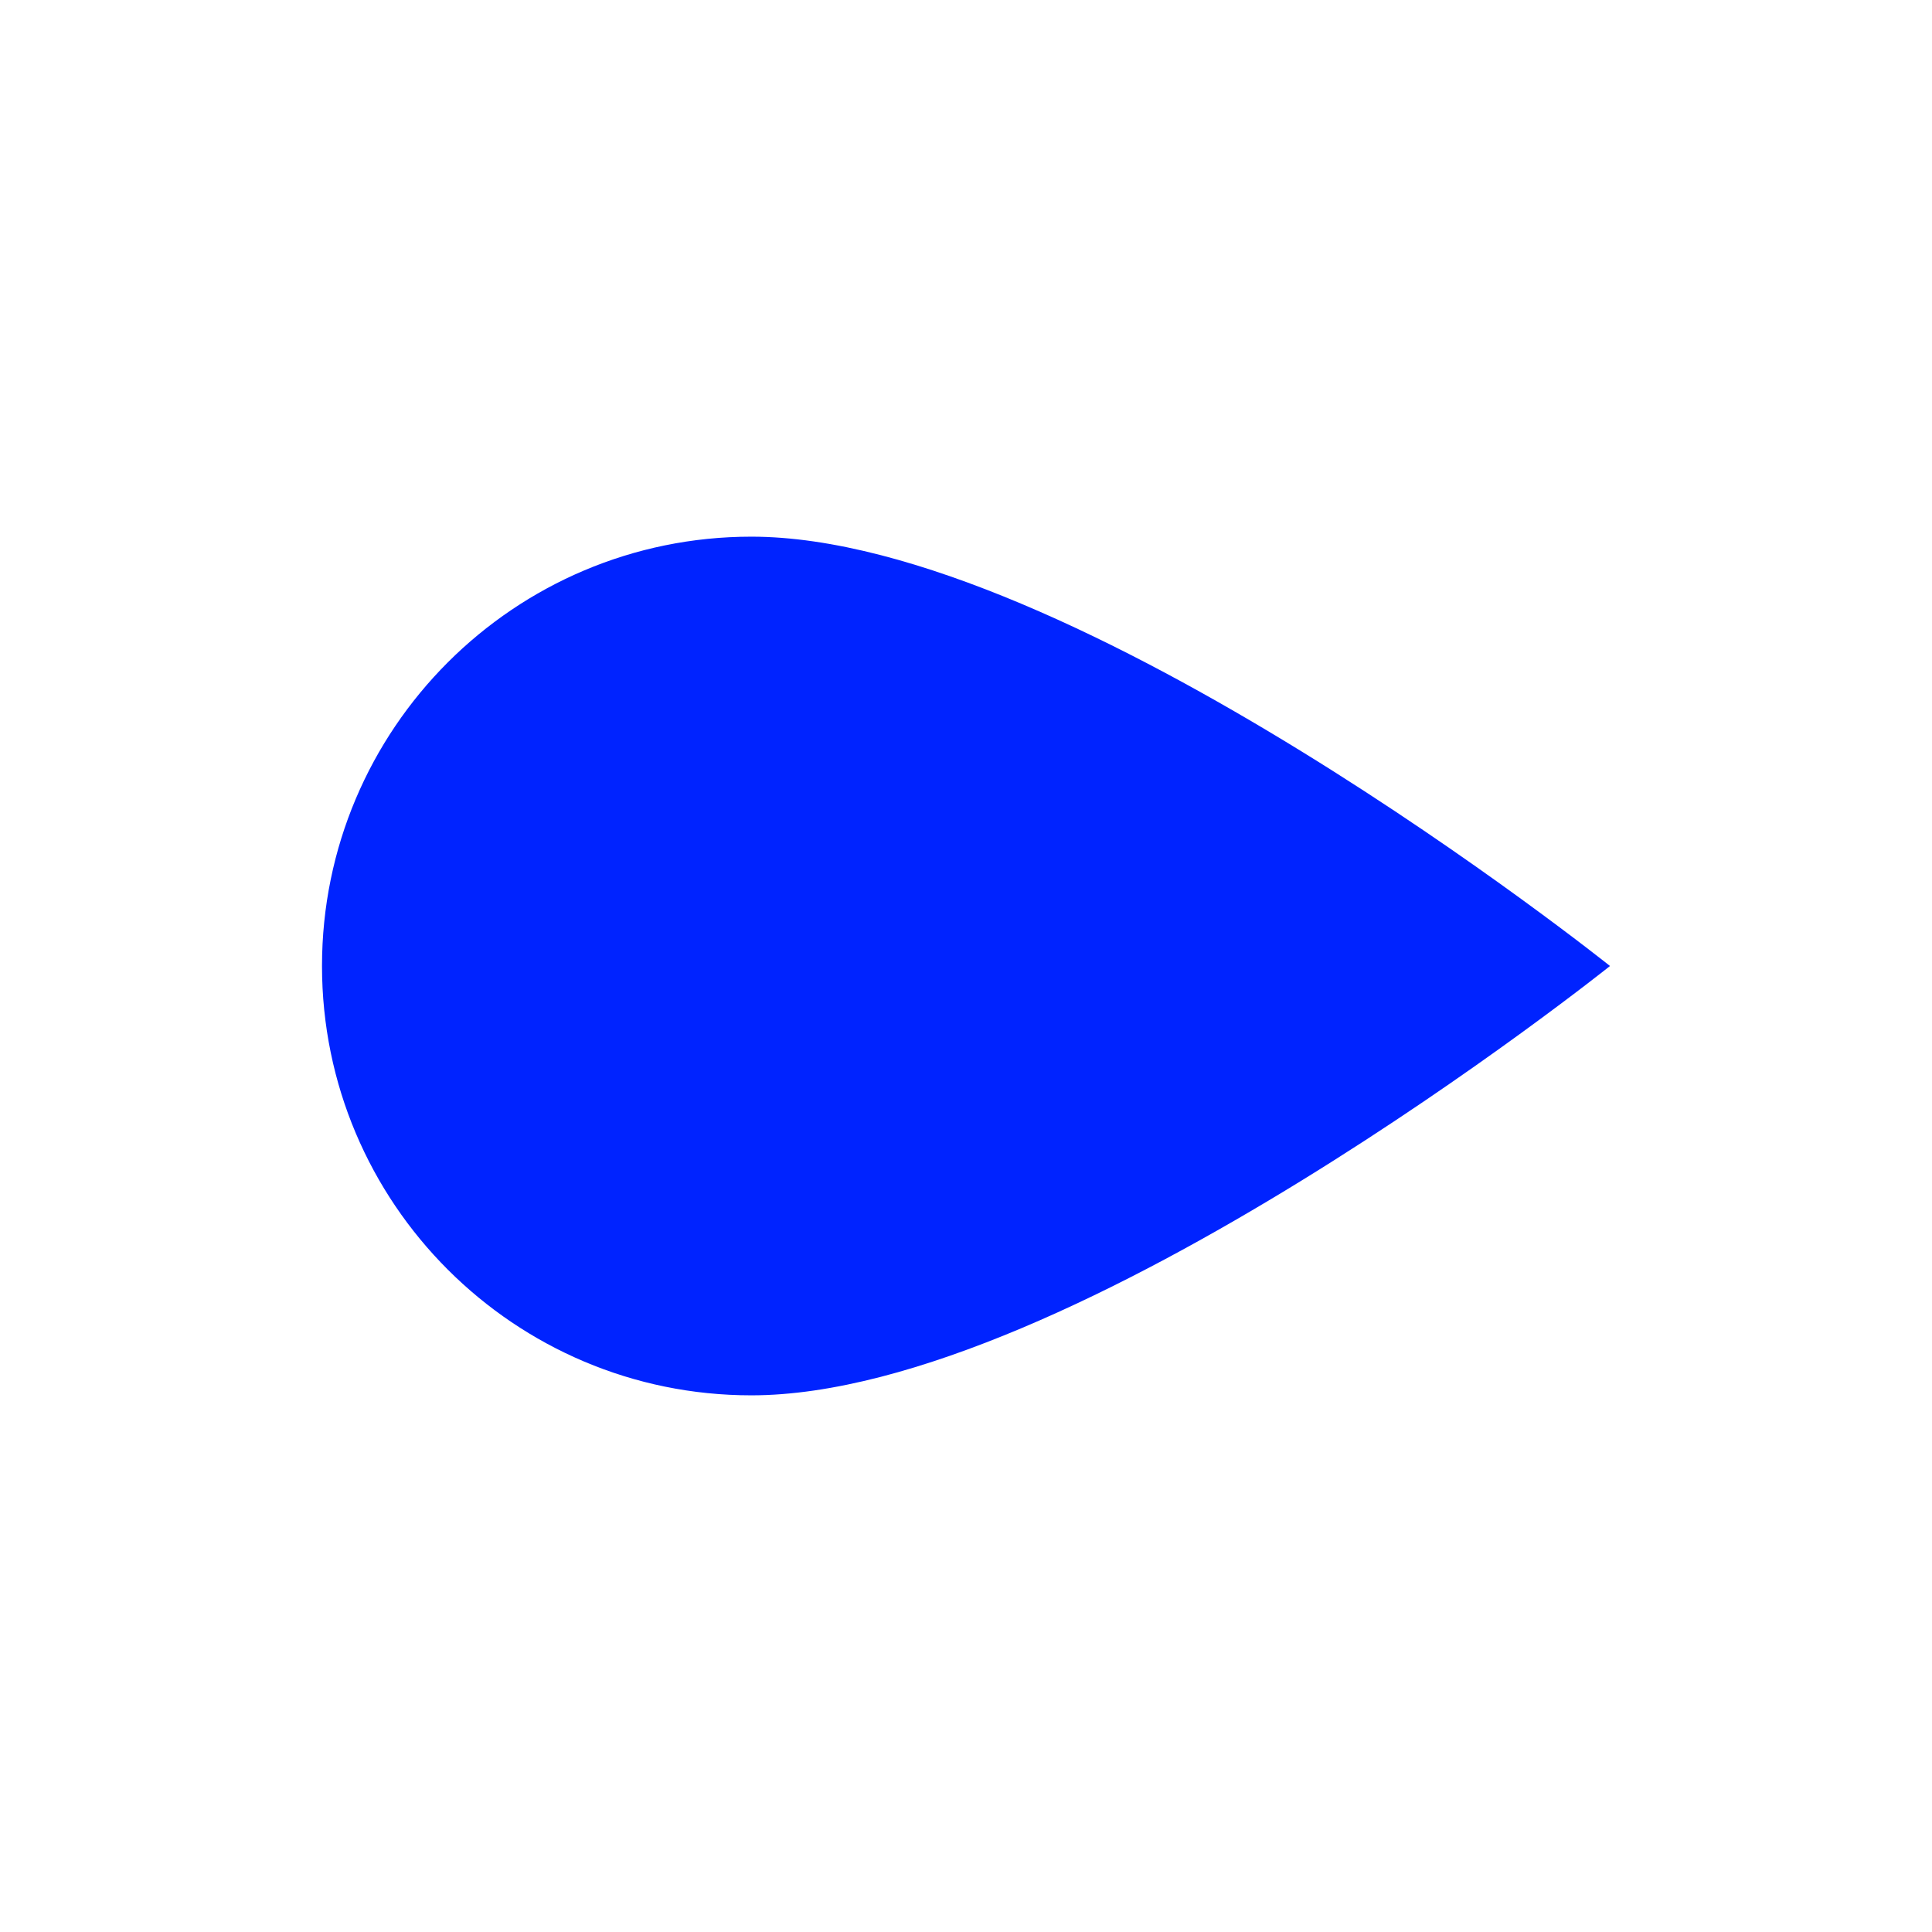
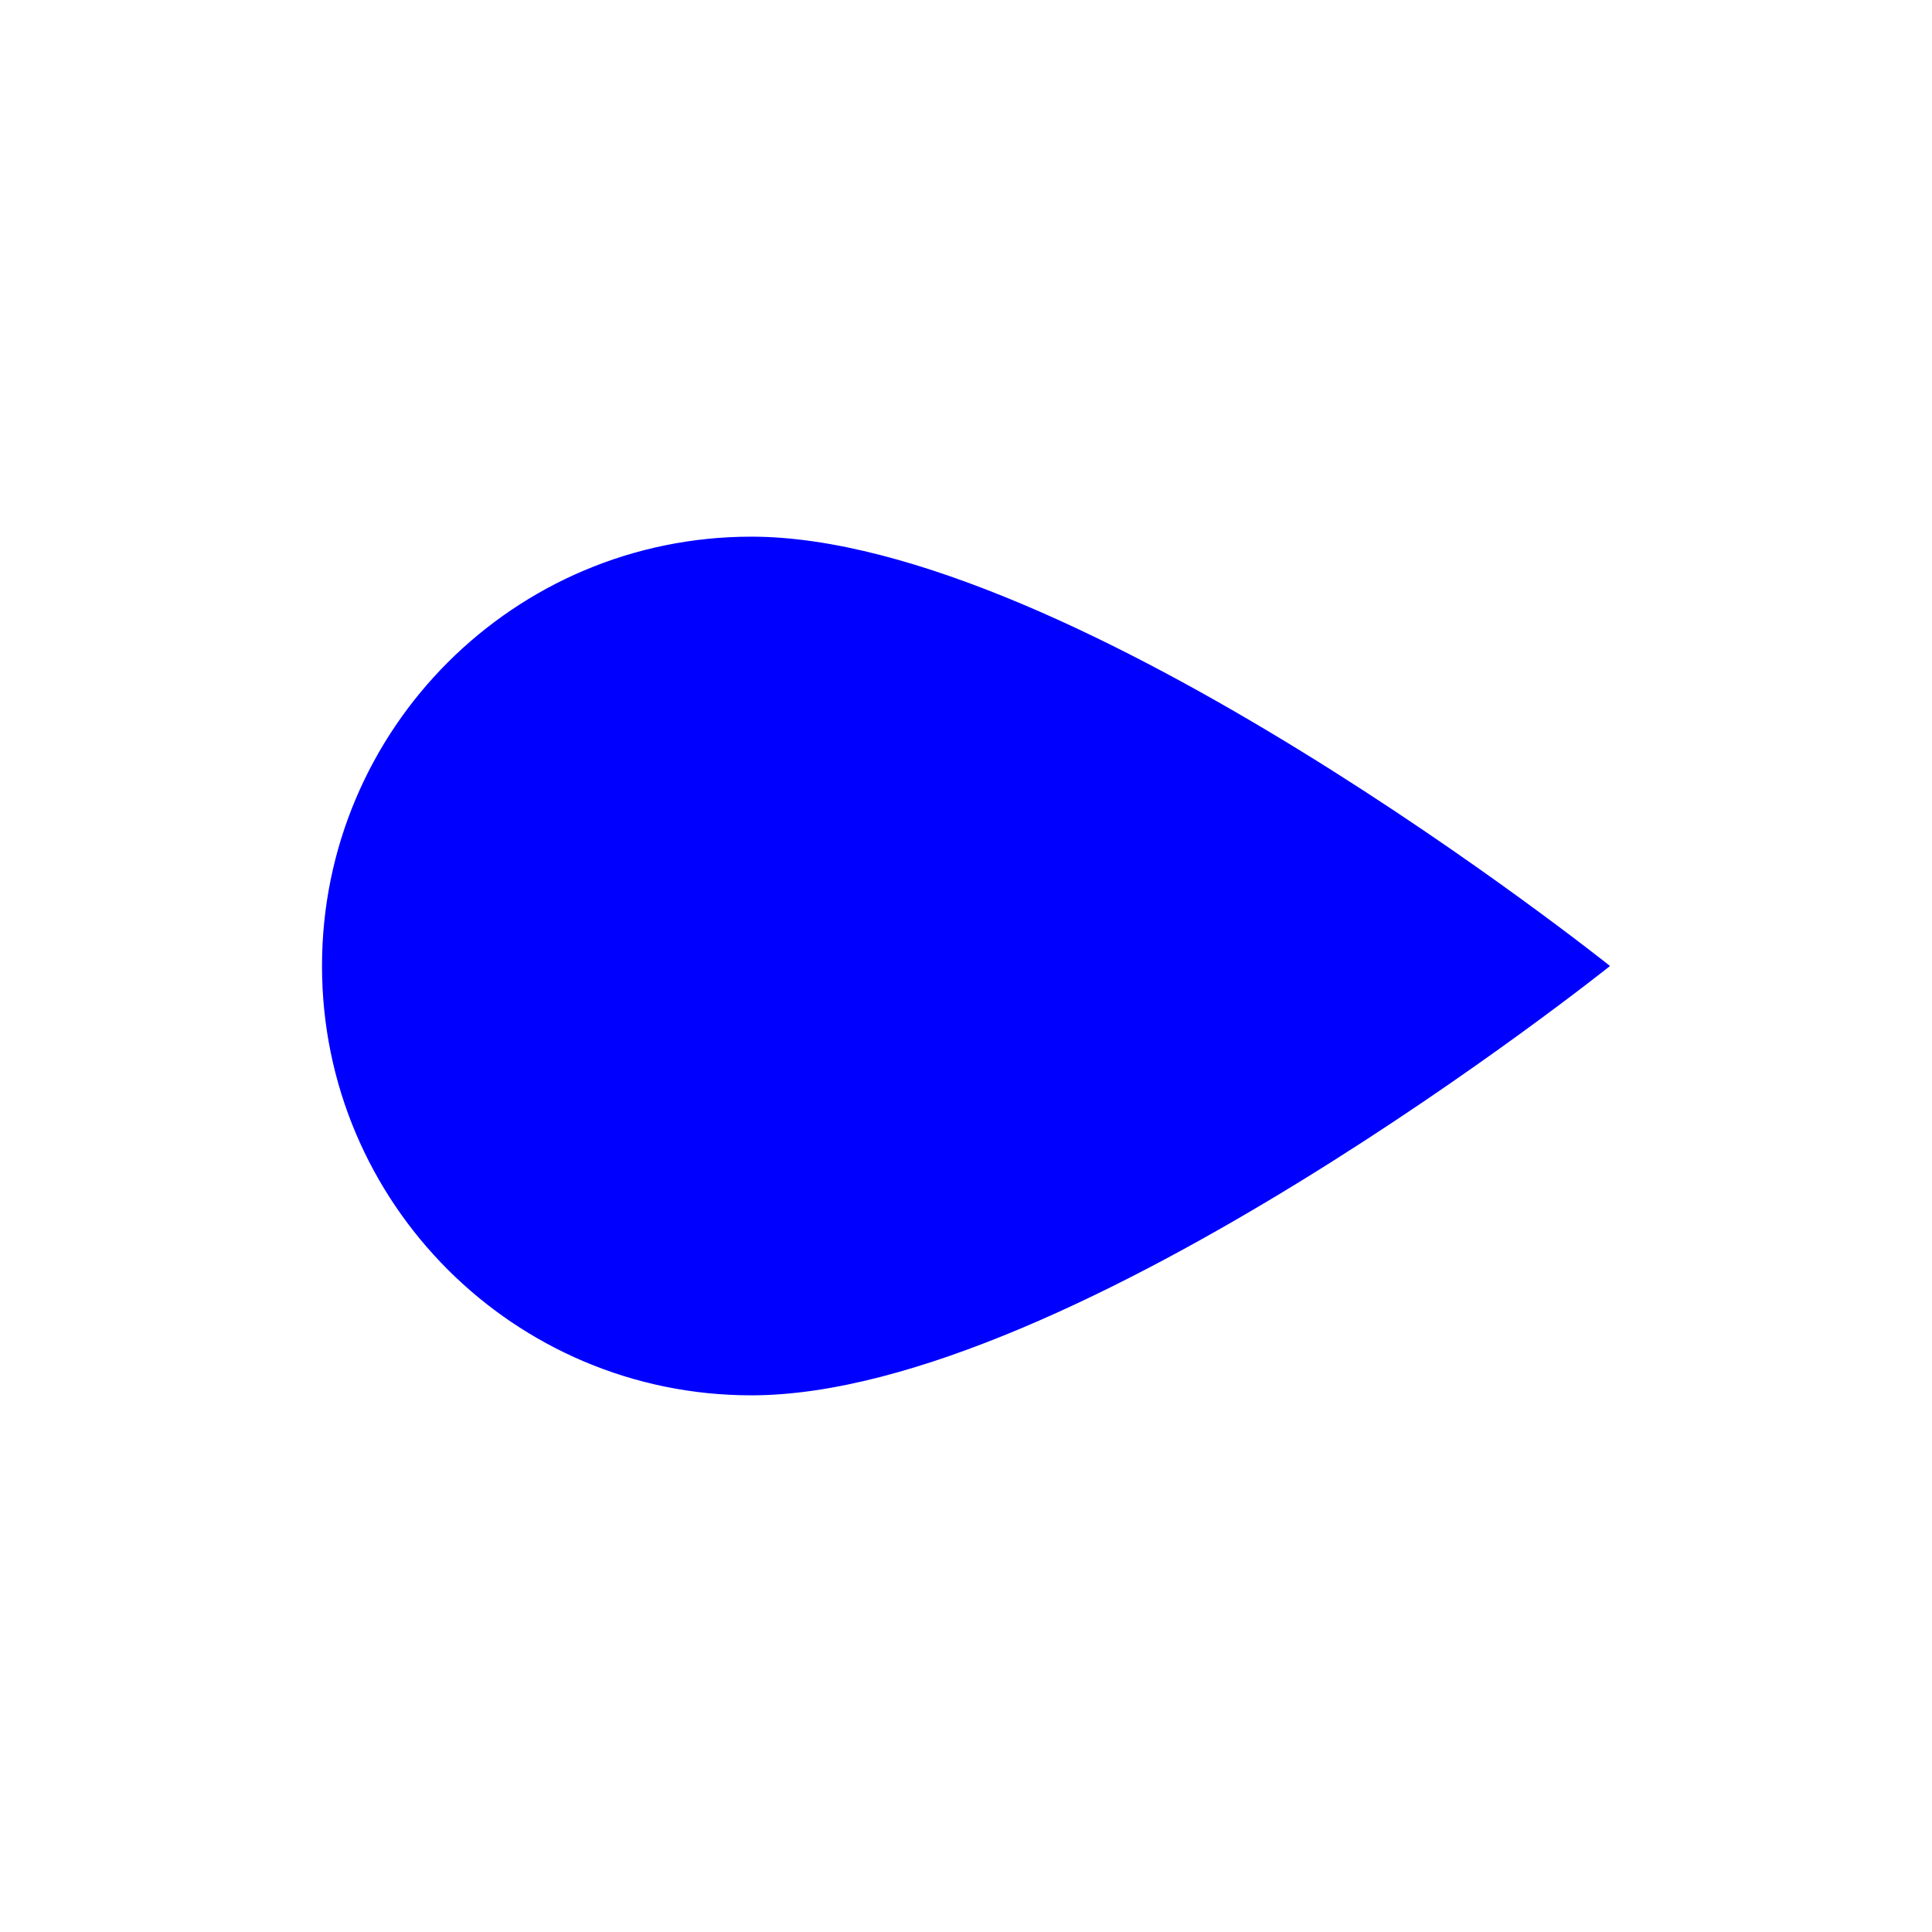
<svg xmlns="http://www.w3.org/2000/svg" width="18" height="18" viewBox="0 0 18 18" fill="none">
-   <path d="M15 9C15 9 10 13 7 13C4.791 13 3 11.209 3 9C3 6.791 4.791 5 7 5C10 5 15 9 15 9Z" fill="#0023FF" />
+   <path d="M15 9C15 9 10 13 7 13C4.791 13 3 11.209 3 9C3 6.791 4.791 5 7 5C10 5 15 9 15 9Z" fill="#0000FF" />
</svg>
